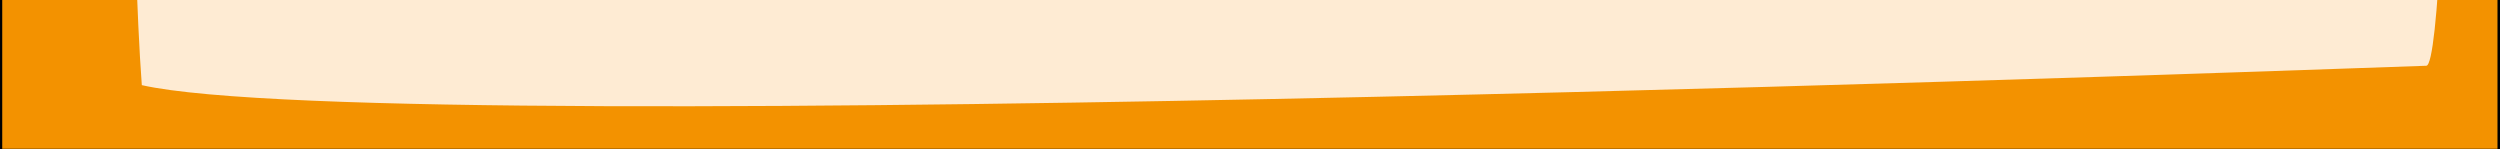
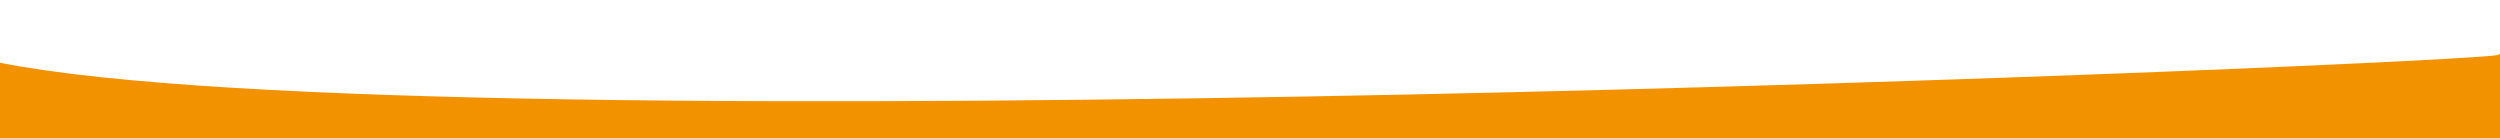
- <svg xmlns="http://www.w3.org/2000/svg" id="Capa_1" data-name="Capa 1" viewBox="0 0 638 38">
-   <defs>
-     <style>.cls-1{fill:#f39200;}.cls-2{fill:#feebd3;}.cls-3{fill:none;stroke:#000;stroke-miterlimit:10;}</style>
-   </defs>
-   <rect class="cls-1" x="-14.1" y="-797.76" width="666.14" height="850.39" />
-   <path class="cls-2" d="M40.39-738.38c15.64-1.51,312.86,0,344.15,0s232.25-9.5,234.65,7.23c5.22,36.35,5.22,588.29,5.22,649.07,0,43.78-2.09,98.86-5.22,98.86s-518.32,19.5-583,4.95C31-48.12,33.09-307.63,33.09-443c0-42.61-1.05-254.2,7.3-295.38" />
-   <rect class="cls-3" x="0.07" y="-783.58" width="637.79" height="822.05" />
+ <svg xmlns="http://www.w3.org/2000/svg" version="1.1" id="Capa_1" x="0px" y="0px" viewBox="0 0 637.9 35.3" style="enable-background:new 0 0 637.9 35.3;" xml:space="preserve">
+   <style type="text/css">
+ 	.st0{fill:#F39200;}
+ </style>
+   <path class="st0" d="M637.4,14c-2.8,2-525.7,24.3-637.4,2v19.3h637.9V13.7C637.7,13.9,637.9,13.7,637.4,14z" />
</svg>
